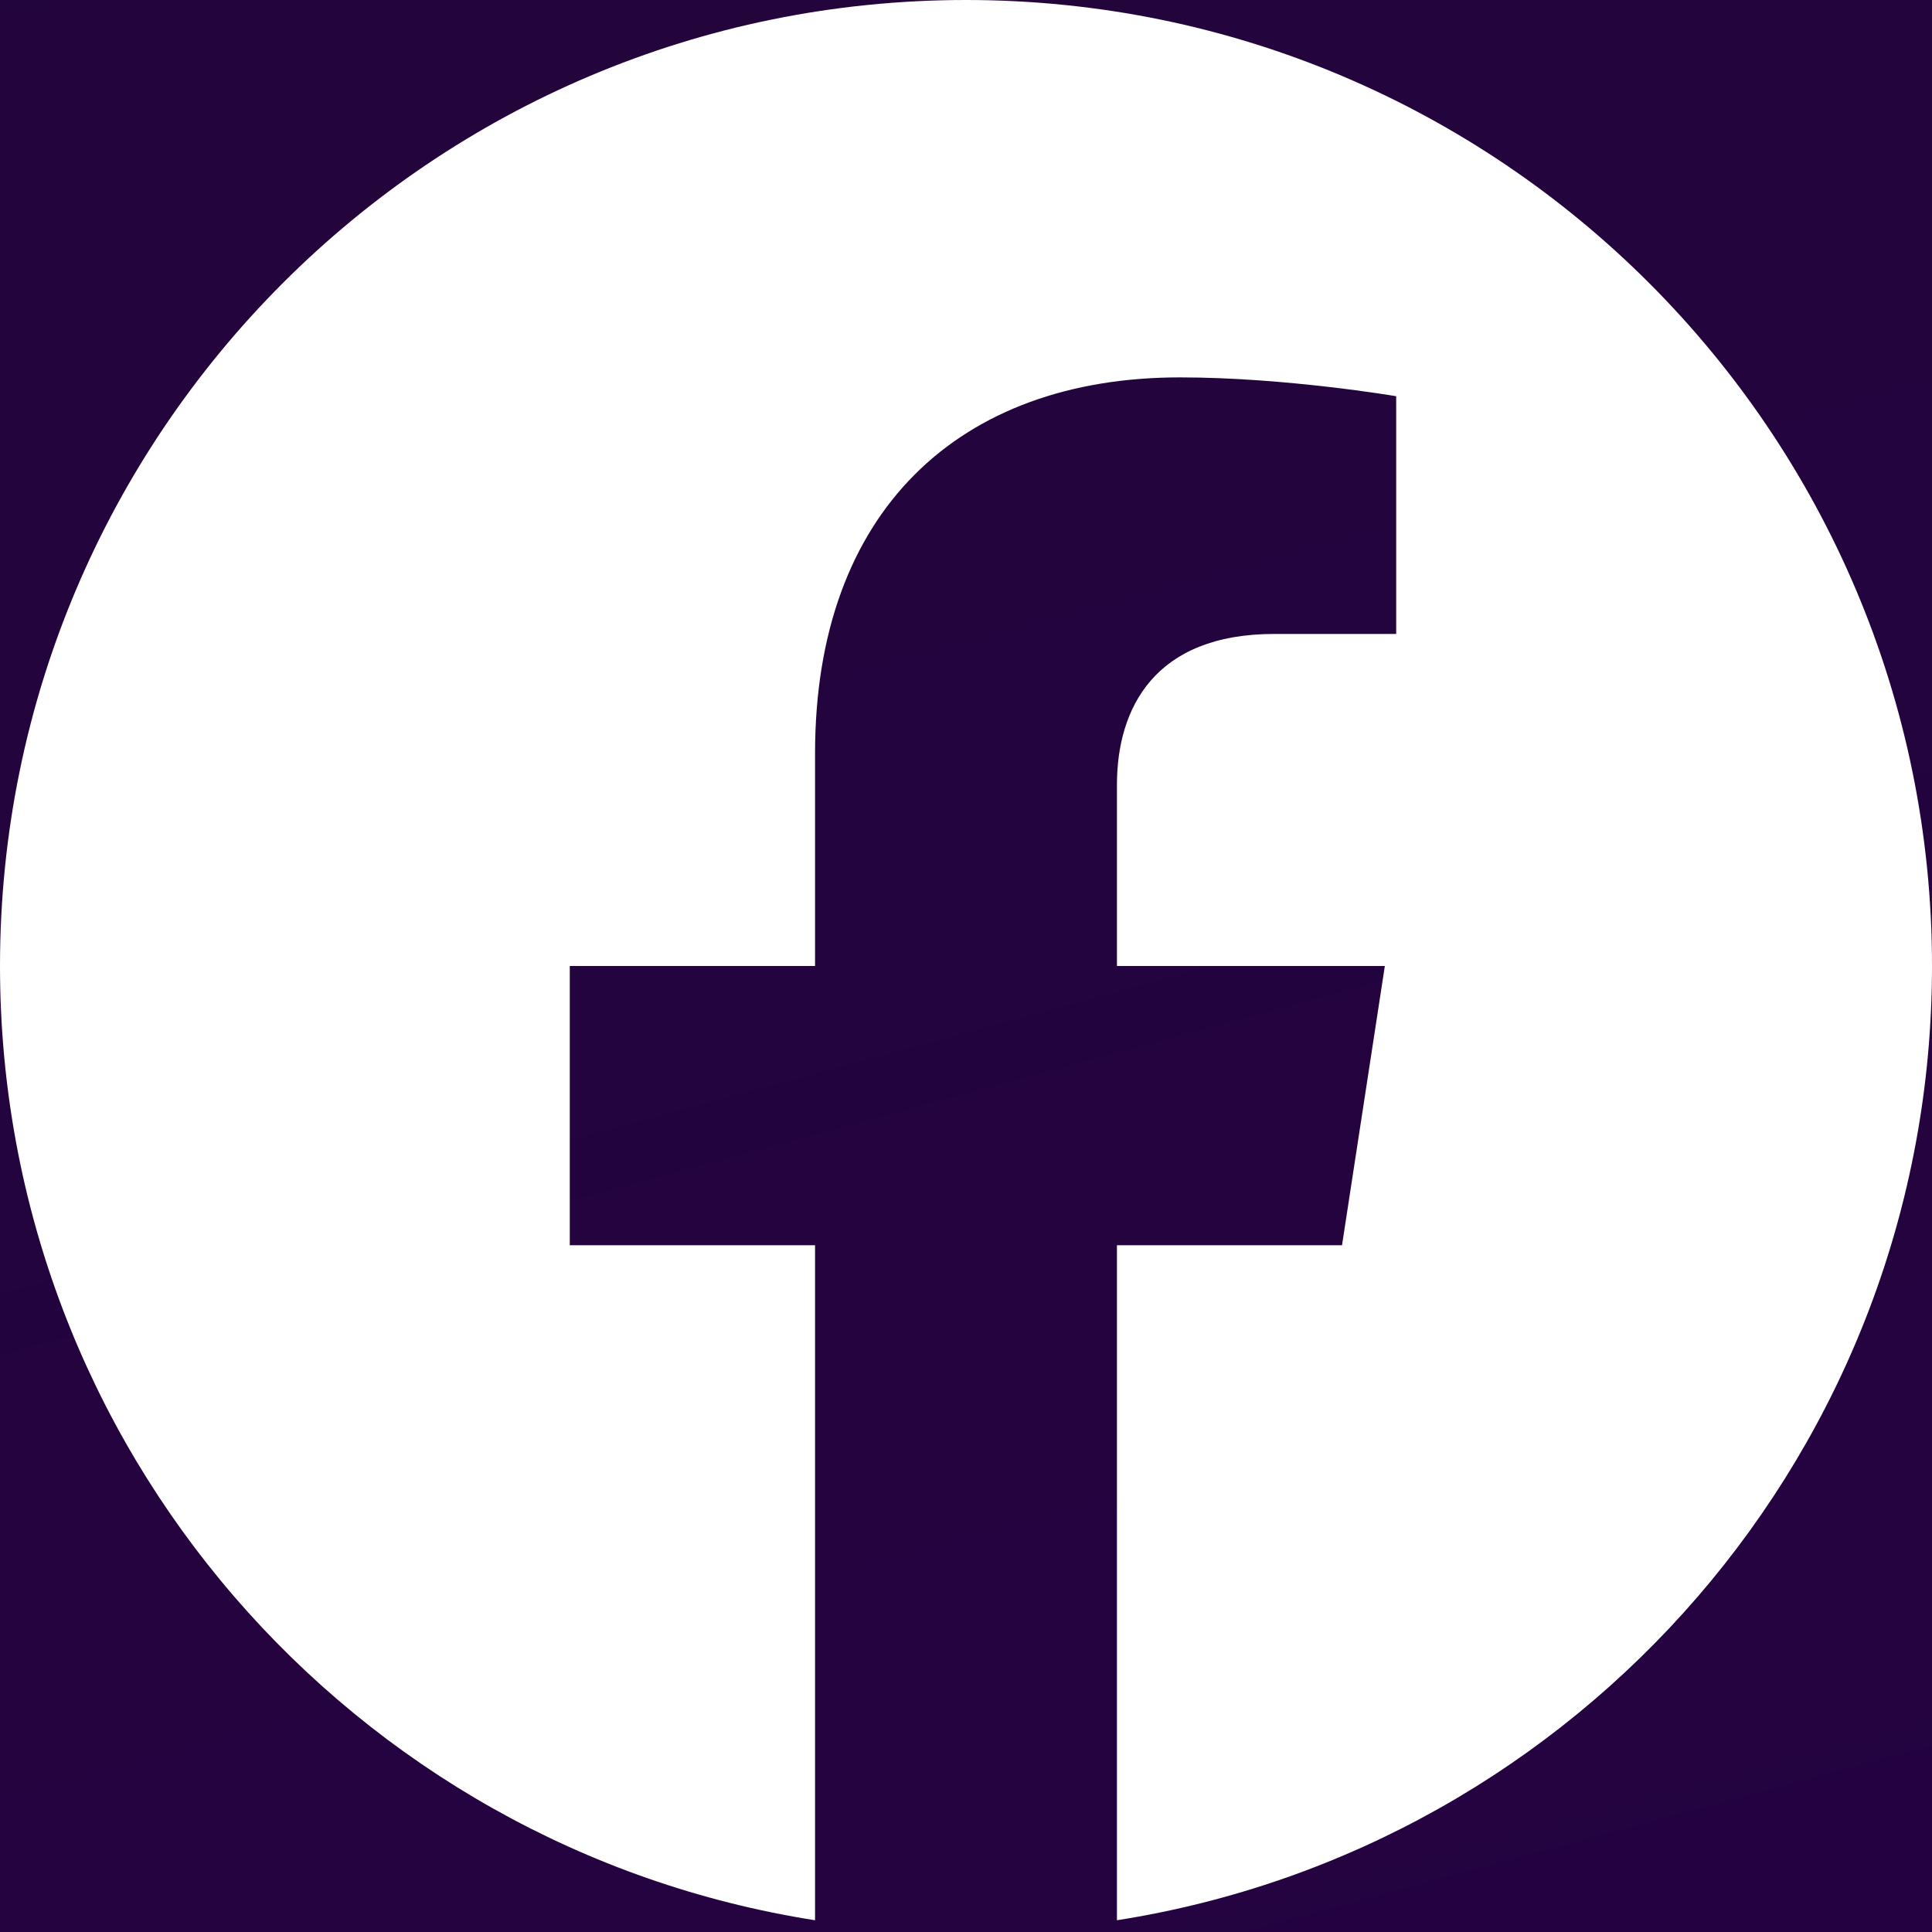
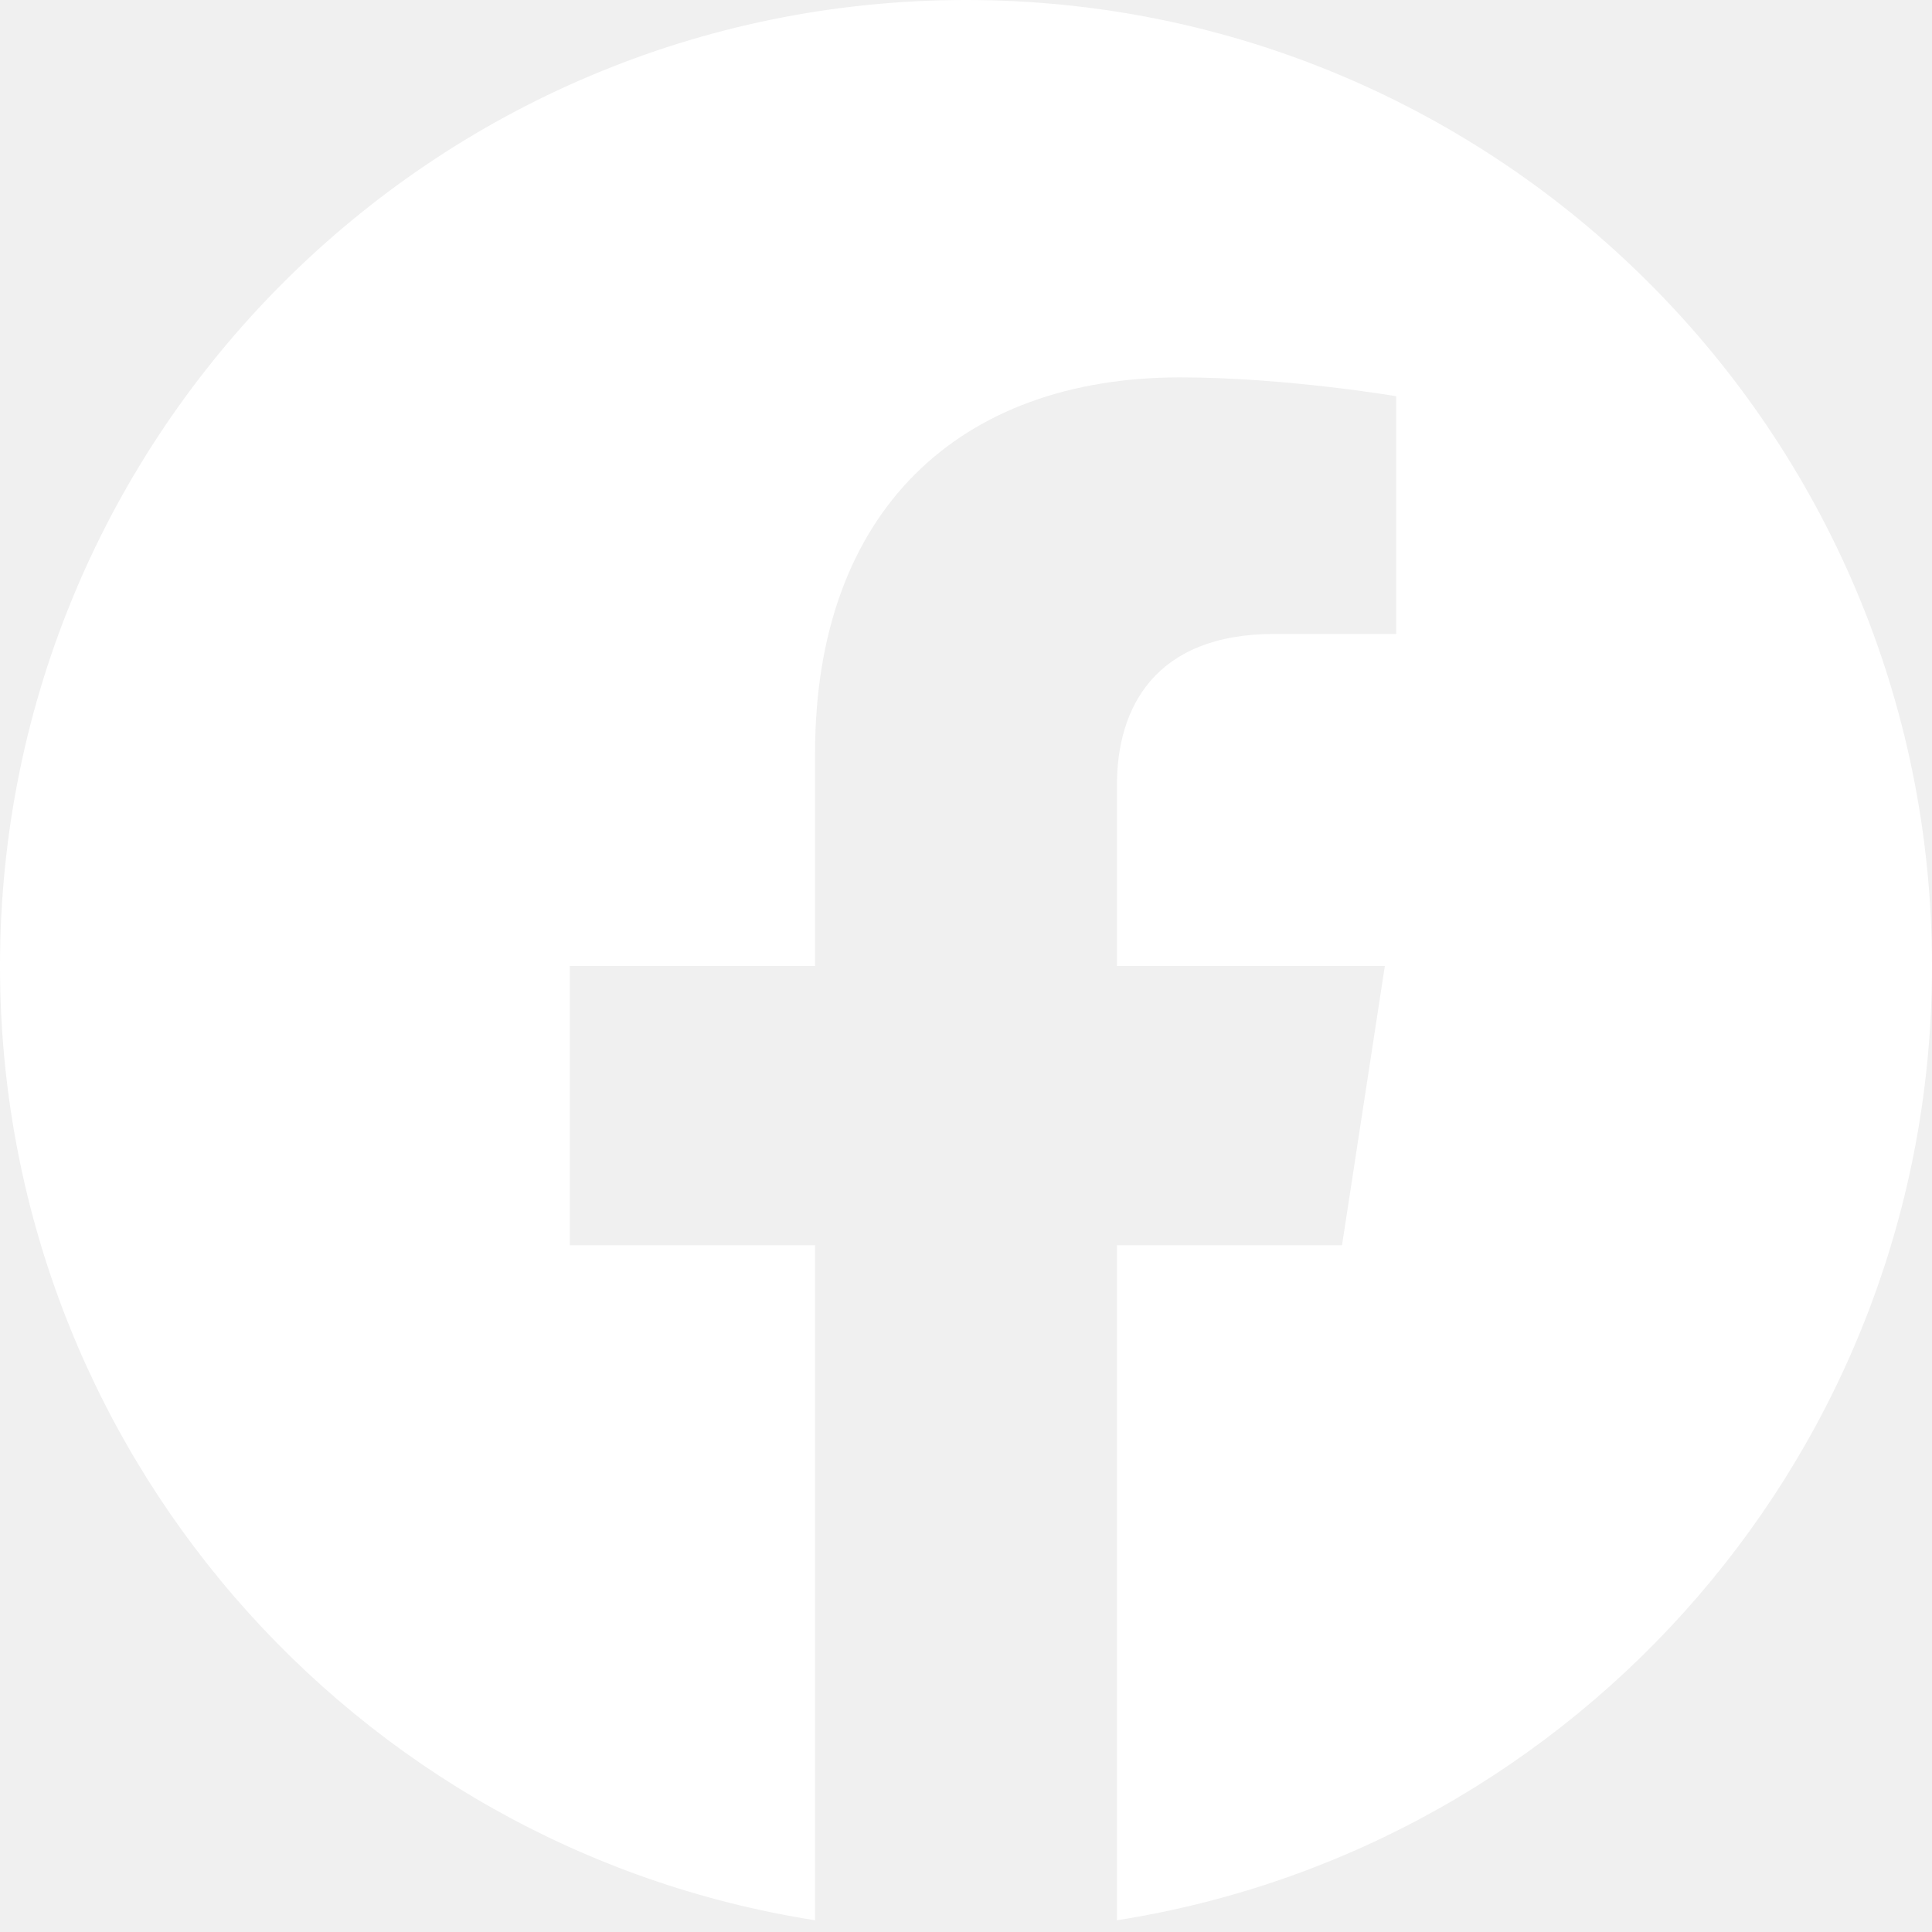
<svg xmlns="http://www.w3.org/2000/svg" width="24" height="24" viewBox="0 0 24 24" fill="none">
-   <rect width="24" height="24" fill="#1E1E1E" />
-   <g clip-path="url(#clip0_1517_2372)">
-     <rect width="1440" height="3443" transform="translate(-1176 -28)" fill="#FCFCFC" />
-     <g clip-path="url(#clip1_1517_2372)">
-       <path d="M-1176 -28H264V602.543C264 631.264 243.646 655.958 215.452 661.44L-1104.55 918.107C-1141.59 925.308 -1176 896.942 -1176 859.21V-28Z" fill="#C279FF" />
-       <path d="M-1176 -28H264V580.823C264 610.307 242.578 635.422 213.463 640.072L-1106.54 850.905C-1142.99 856.727 -1176 828.568 -1176 791.656V-28Z" fill="url(#paint0_linear_1517_2372)" />
-     </g>
-     <g clip-path="url(#clip2_1517_2372)">
-       <path d="M24 12C24 5.373 18.627 0 12 0C5.373 0 0 5.373 0 12C0 17.989 4.388 22.954 10.125 23.854V15.469H7.078V12H10.125V9.356C10.125 6.349 11.917 4.688 14.658 4.688C15.97 4.688 17.344 4.922 17.344 4.922V7.875H15.831C14.34 7.875 13.875 8.8 13.875 9.75V12H17.203L16.671 15.469H13.875V23.854C19.612 22.954 24 17.989 24 12Z" fill="white" />
-     </g>
-   </g>
-   <defs>
-     <linearGradient id="paint0_linear_1517_2372" x1="-664" y1="-28" x2="-456" y2="740" gradientUnits="userSpaceOnUse">
-       <stop stop-color="#161616" />
-       <stop offset="0.323" stop-color="#260046" />
-       <stop offset="0.573" stop-color="#2A004E" />
-       <stop offset="0.786" stop-color="#500092" />
-       <stop offset="1" stop-color="#3A006A" />
-       <stop offset="1" stop-color="#2A004E" />
-     </linearGradient>
-     <clipPath id="clip0_1517_2372">
-       <rect width="1440" height="3443" fill="white" transform="translate(-1176 -28)" />
-     </clipPath>
-     <clipPath id="clip1_1517_2372">
-       <rect width="1440" height="1030" fill="white" transform="translate(-1176 -28)" />
-     </clipPath>
-     <clipPath id="clip2_1517_2372">
-       <rect width="24" height="24" fill="white" />
-     </clipPath>
-   </defs>
+   <path d="M24 12C24 5.373 18.627 0 12 0C5.373 0 0 5.373 0 12C0 17.989 4.388 22.954 10.125 23.854V15.469H7.078V12H10.125V9.356C10.125 6.349 11.917 4.688 14.658 4.688C15.97 4.688 17.344 4.922 17.344 4.922V7.875H15.831C14.34 7.875 13.875 8.8 13.875 9.75V12H17.203L16.671 15.469H13.875V23.854C19.612 22.954 24 17.989 24 12Z" fill="white" />
</svg>
